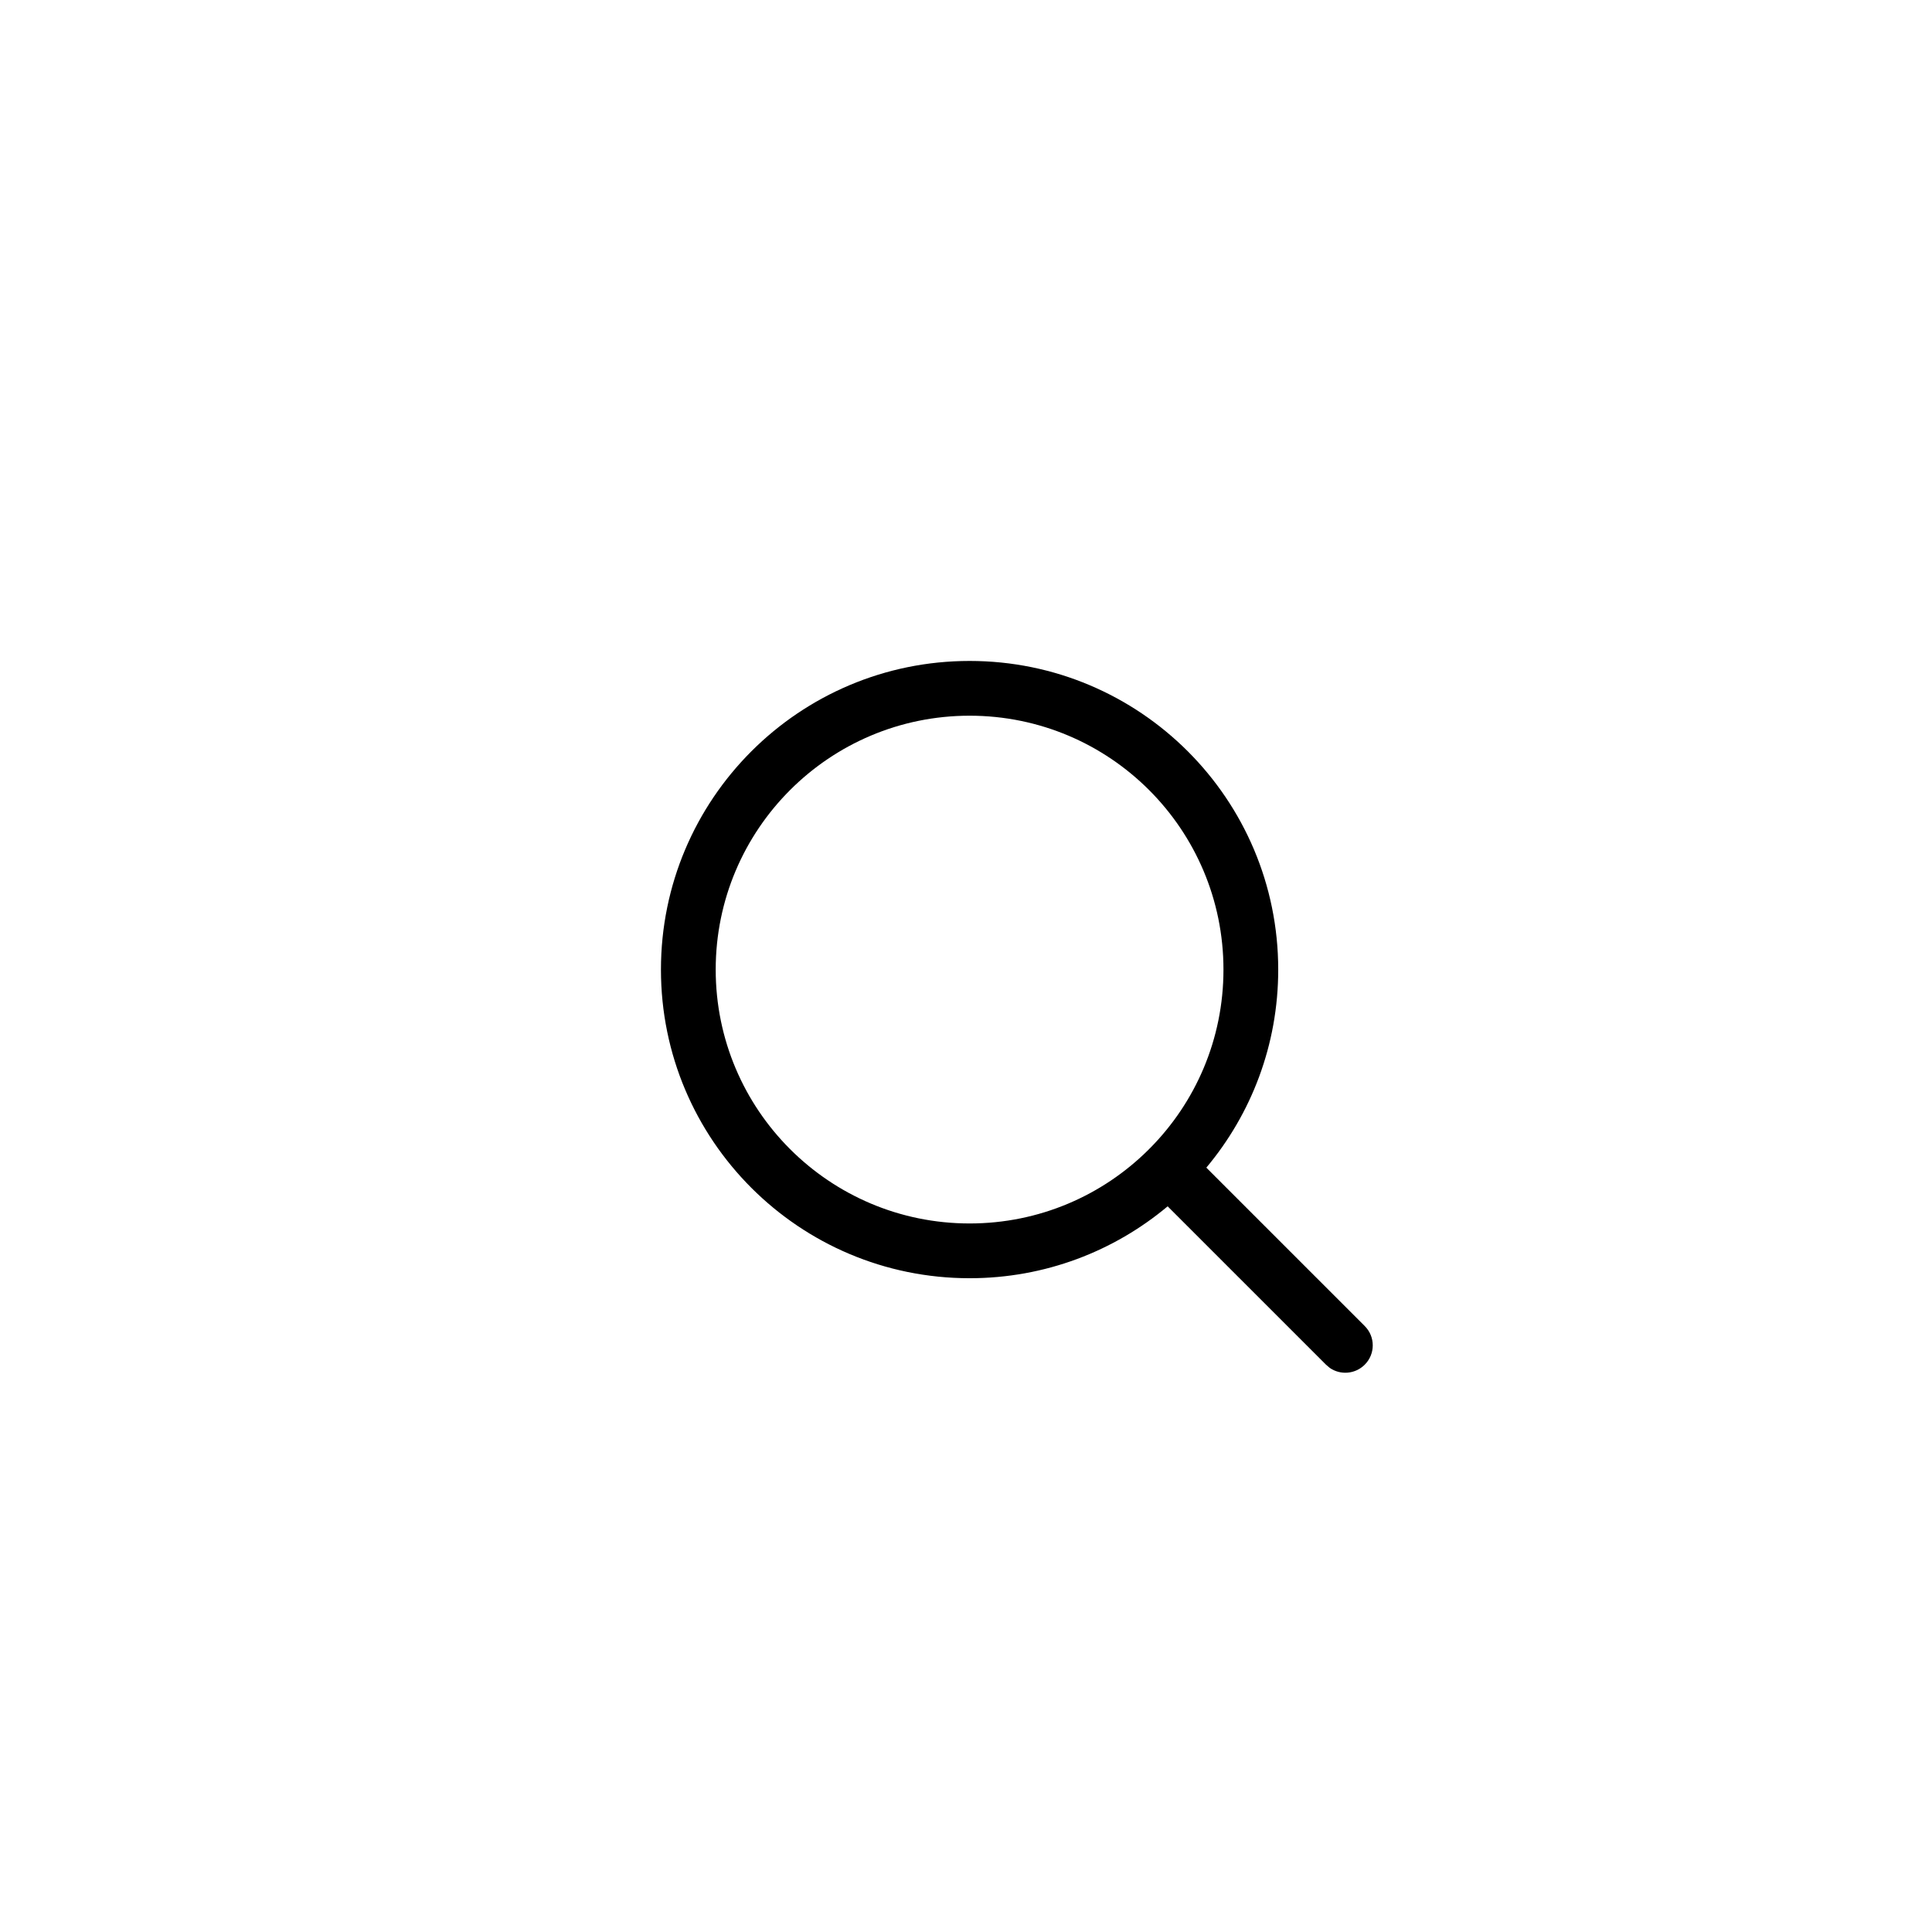
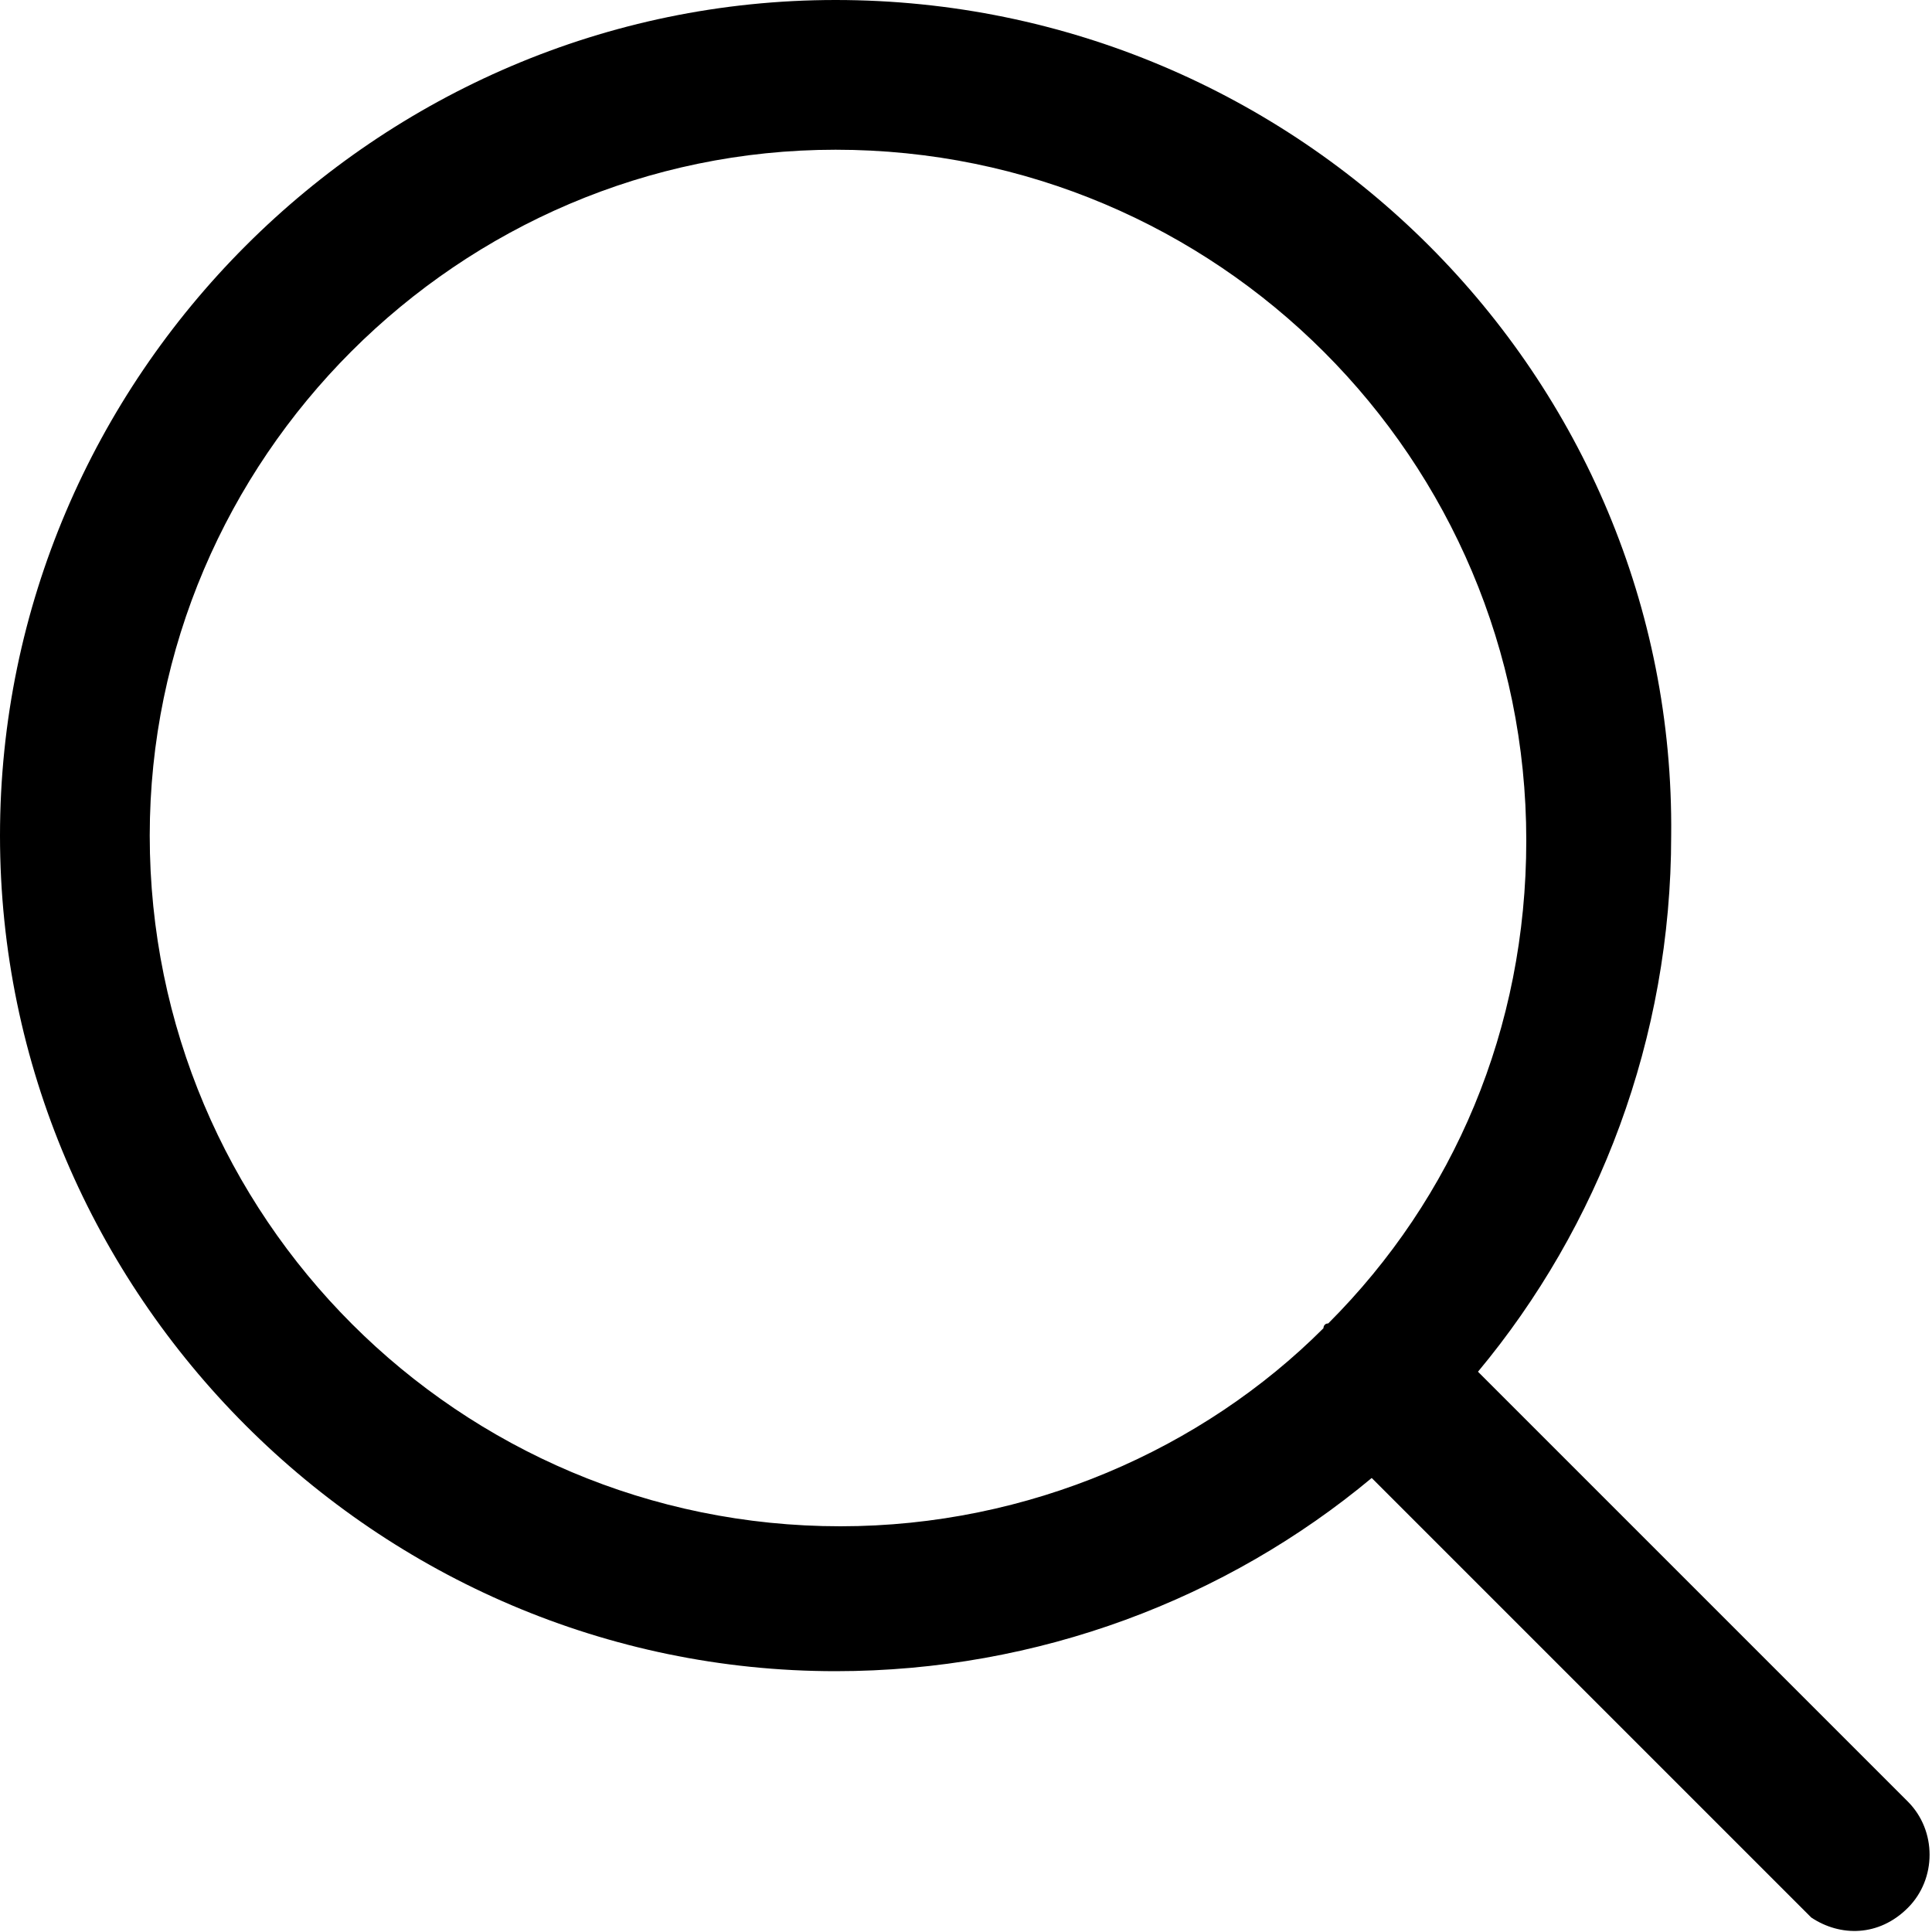
- <svg xmlns="http://www.w3.org/2000/svg" width="40" height="40" viewBox="0 0 38 38" fill="none">
-   <g id="basics/icon/icon-search">
-     <path id="icon" fill-rule="evenodd" clip-rule="evenodd" d="M19.071 13C15.718 13 13 15.718 13 19.071C13 22.423 15.718 25.141 19.071 25.141C20.553 25.141 21.912 24.61 22.966 23.727L26.081 26.842L26.155 26.905C26.365 27.05 26.655 27.029 26.842 26.842C27.053 26.632 27.053 26.291 26.842 26.081L23.727 22.966C24.61 21.912 25.141 20.553 25.141 19.071C25.141 15.718 22.423 13 19.071 13ZM22.619 22.584C23.513 21.682 24.064 20.441 24.064 19.071C24.064 16.313 21.829 14.077 19.071 14.077C16.313 14.077 14.077 16.313 14.077 19.071C14.077 21.829 16.313 24.064 19.071 24.064C20.441 24.064 21.682 23.513 22.584 22.619C22.59 22.613 22.595 22.607 22.601 22.601C22.607 22.595 22.613 22.59 22.619 22.584Z" fill="black" />
-   </g>
+ <svg xmlns="http://www.w3.org/2000/svg" viewBox="0 0 40 40" style="enable-background:new 0 0 40 40" xml:space="preserve">
+   <path d="M17.3 0C7.8 0 0 7.8 0 17.3s7.8 17.3 17.3 17.3c4.2 0 8.1-1.5 11.1-4l8.9 8.9.2.2c.6.4 1.4.4 2-.2.6-.6.6-1.6 0-2.2l-8.9-8.9c2.5-3 4-6.9 4-11.1C34.7 7.8 26.9 0 17.3 0zm10.2 27.4c2.6-2.6 4.1-6.1 4.1-10 0-7.9-6.4-14.3-14.3-14.3-7.8 0-14.2 6.4-14.2 14.2 0 7.9 6.4 14.3 14.3 14.3 3.9 0 7.5-1.6 10-4.1 0 0 0-.1.1-.1-.1 0 0 0 0 0z" style="fill-rule:evenodd;clip-rule:evenodd" />
</svg>
